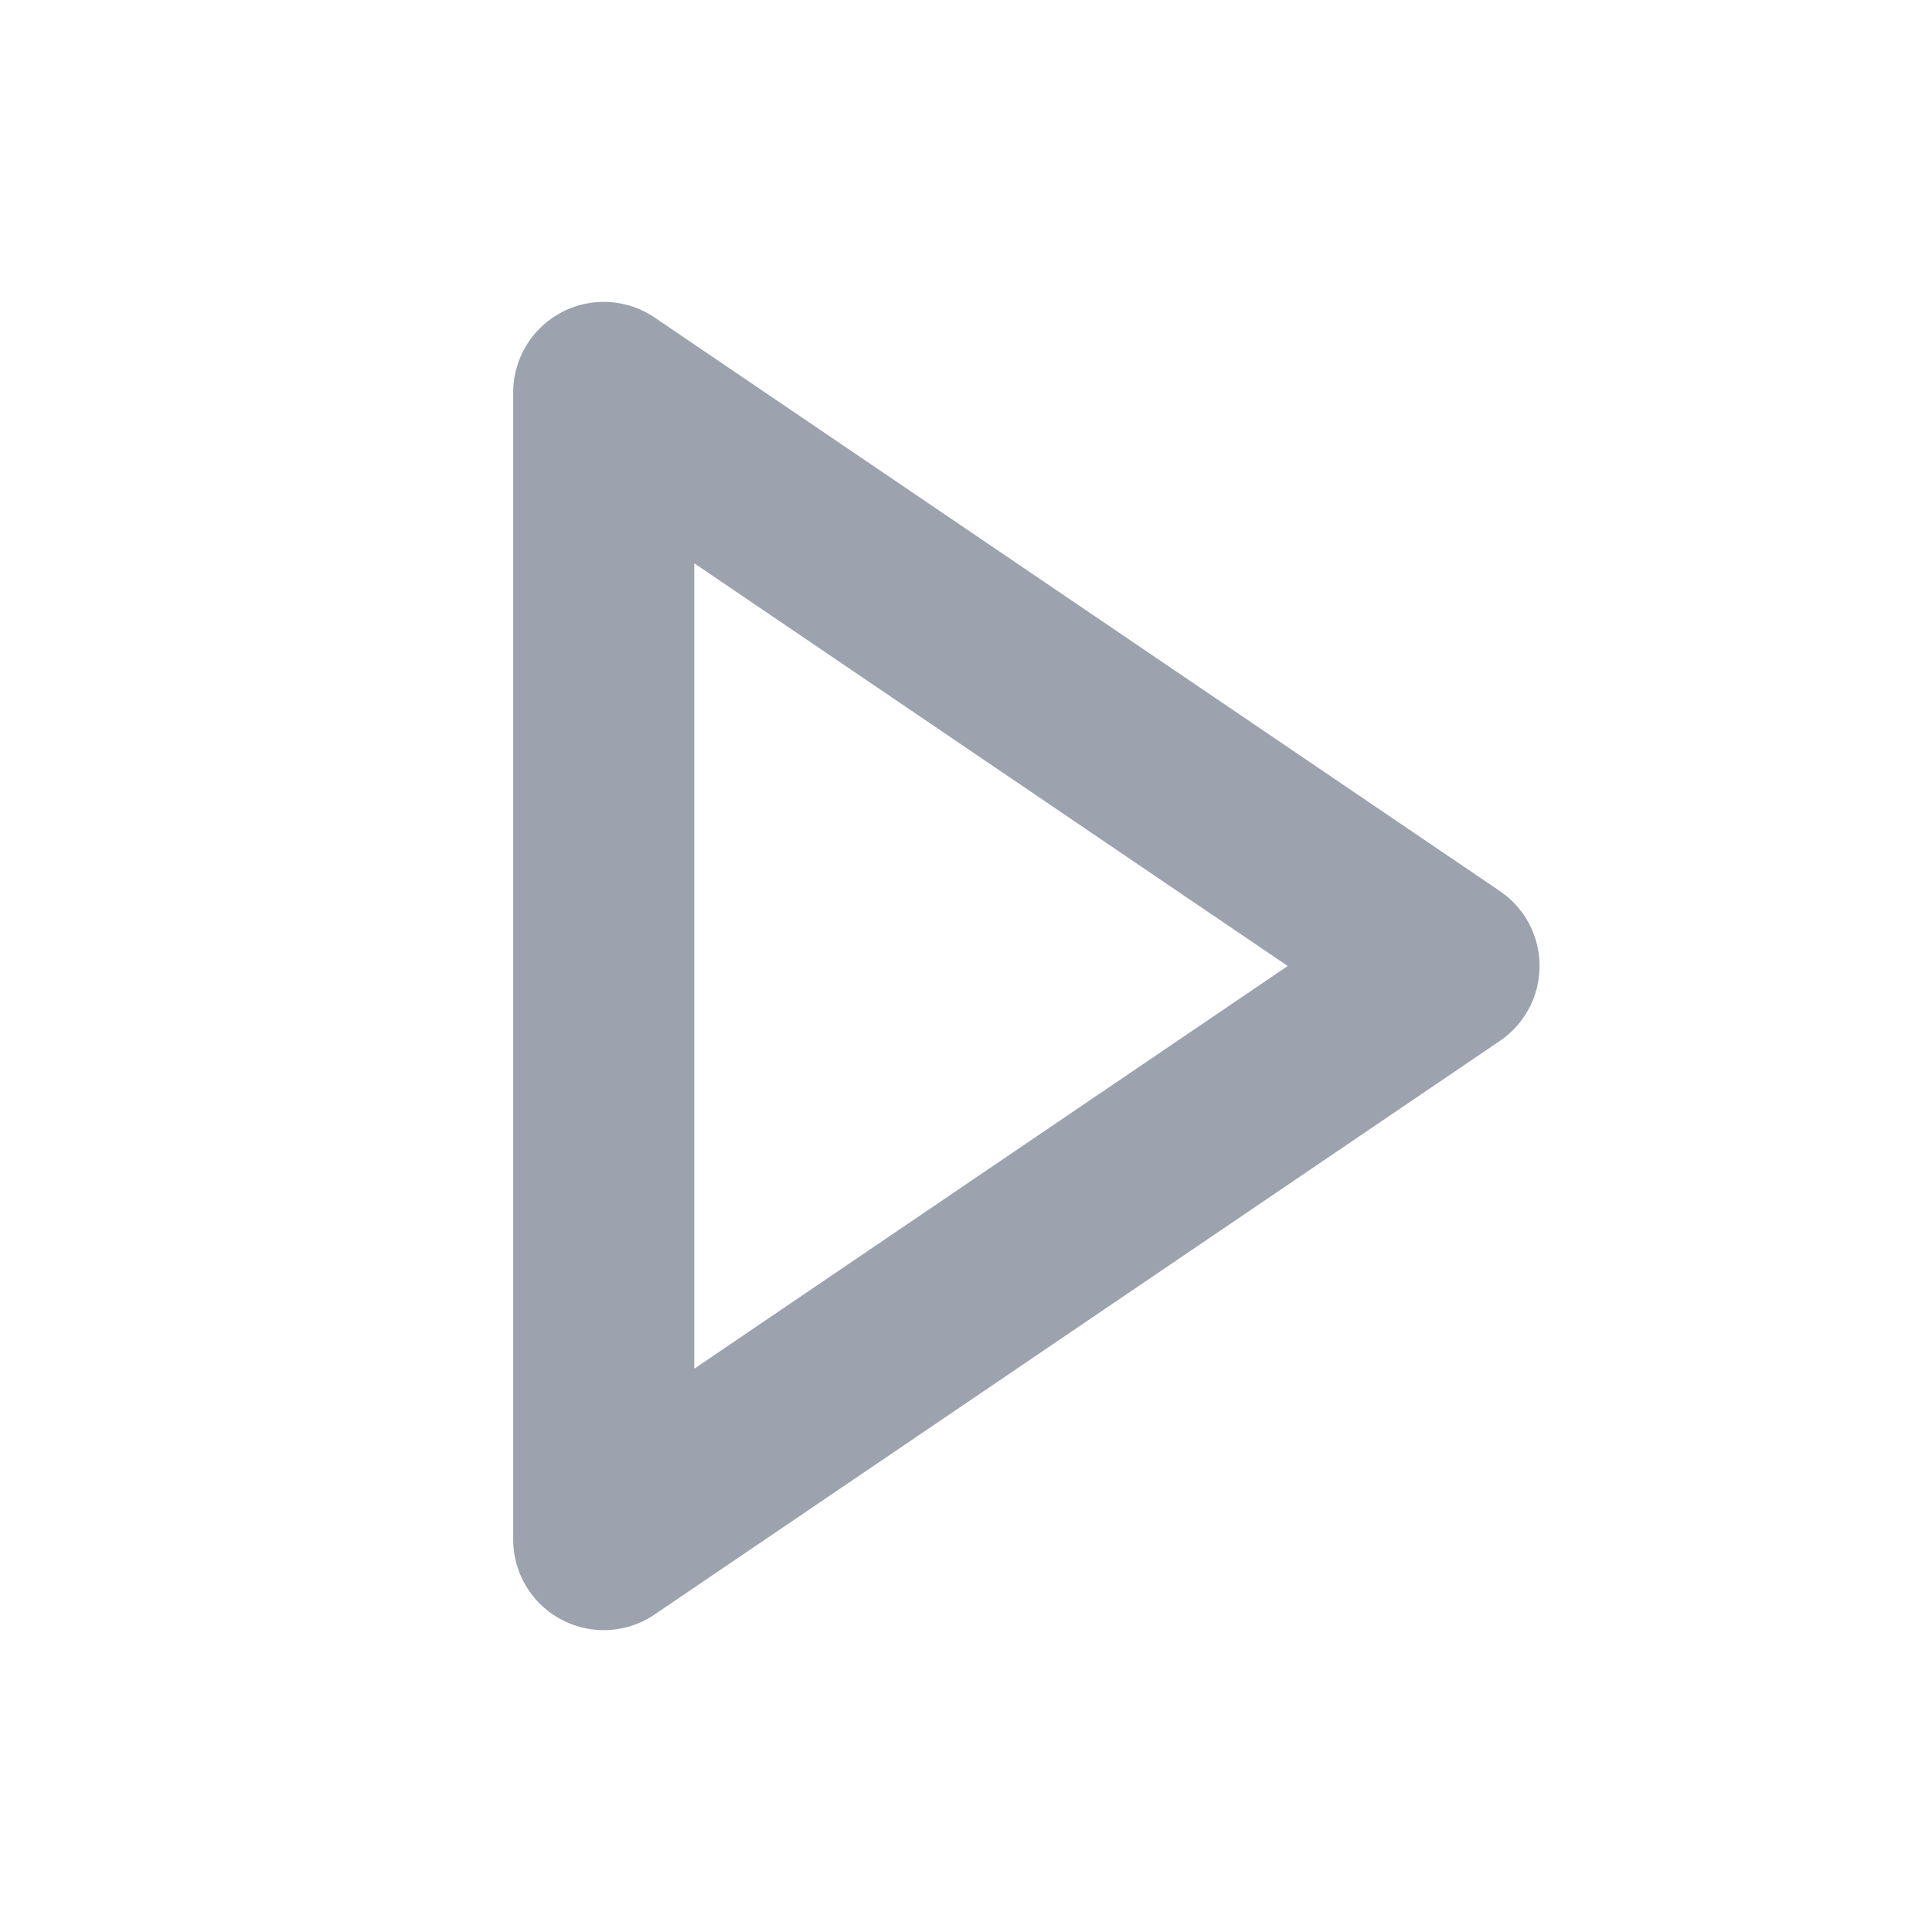
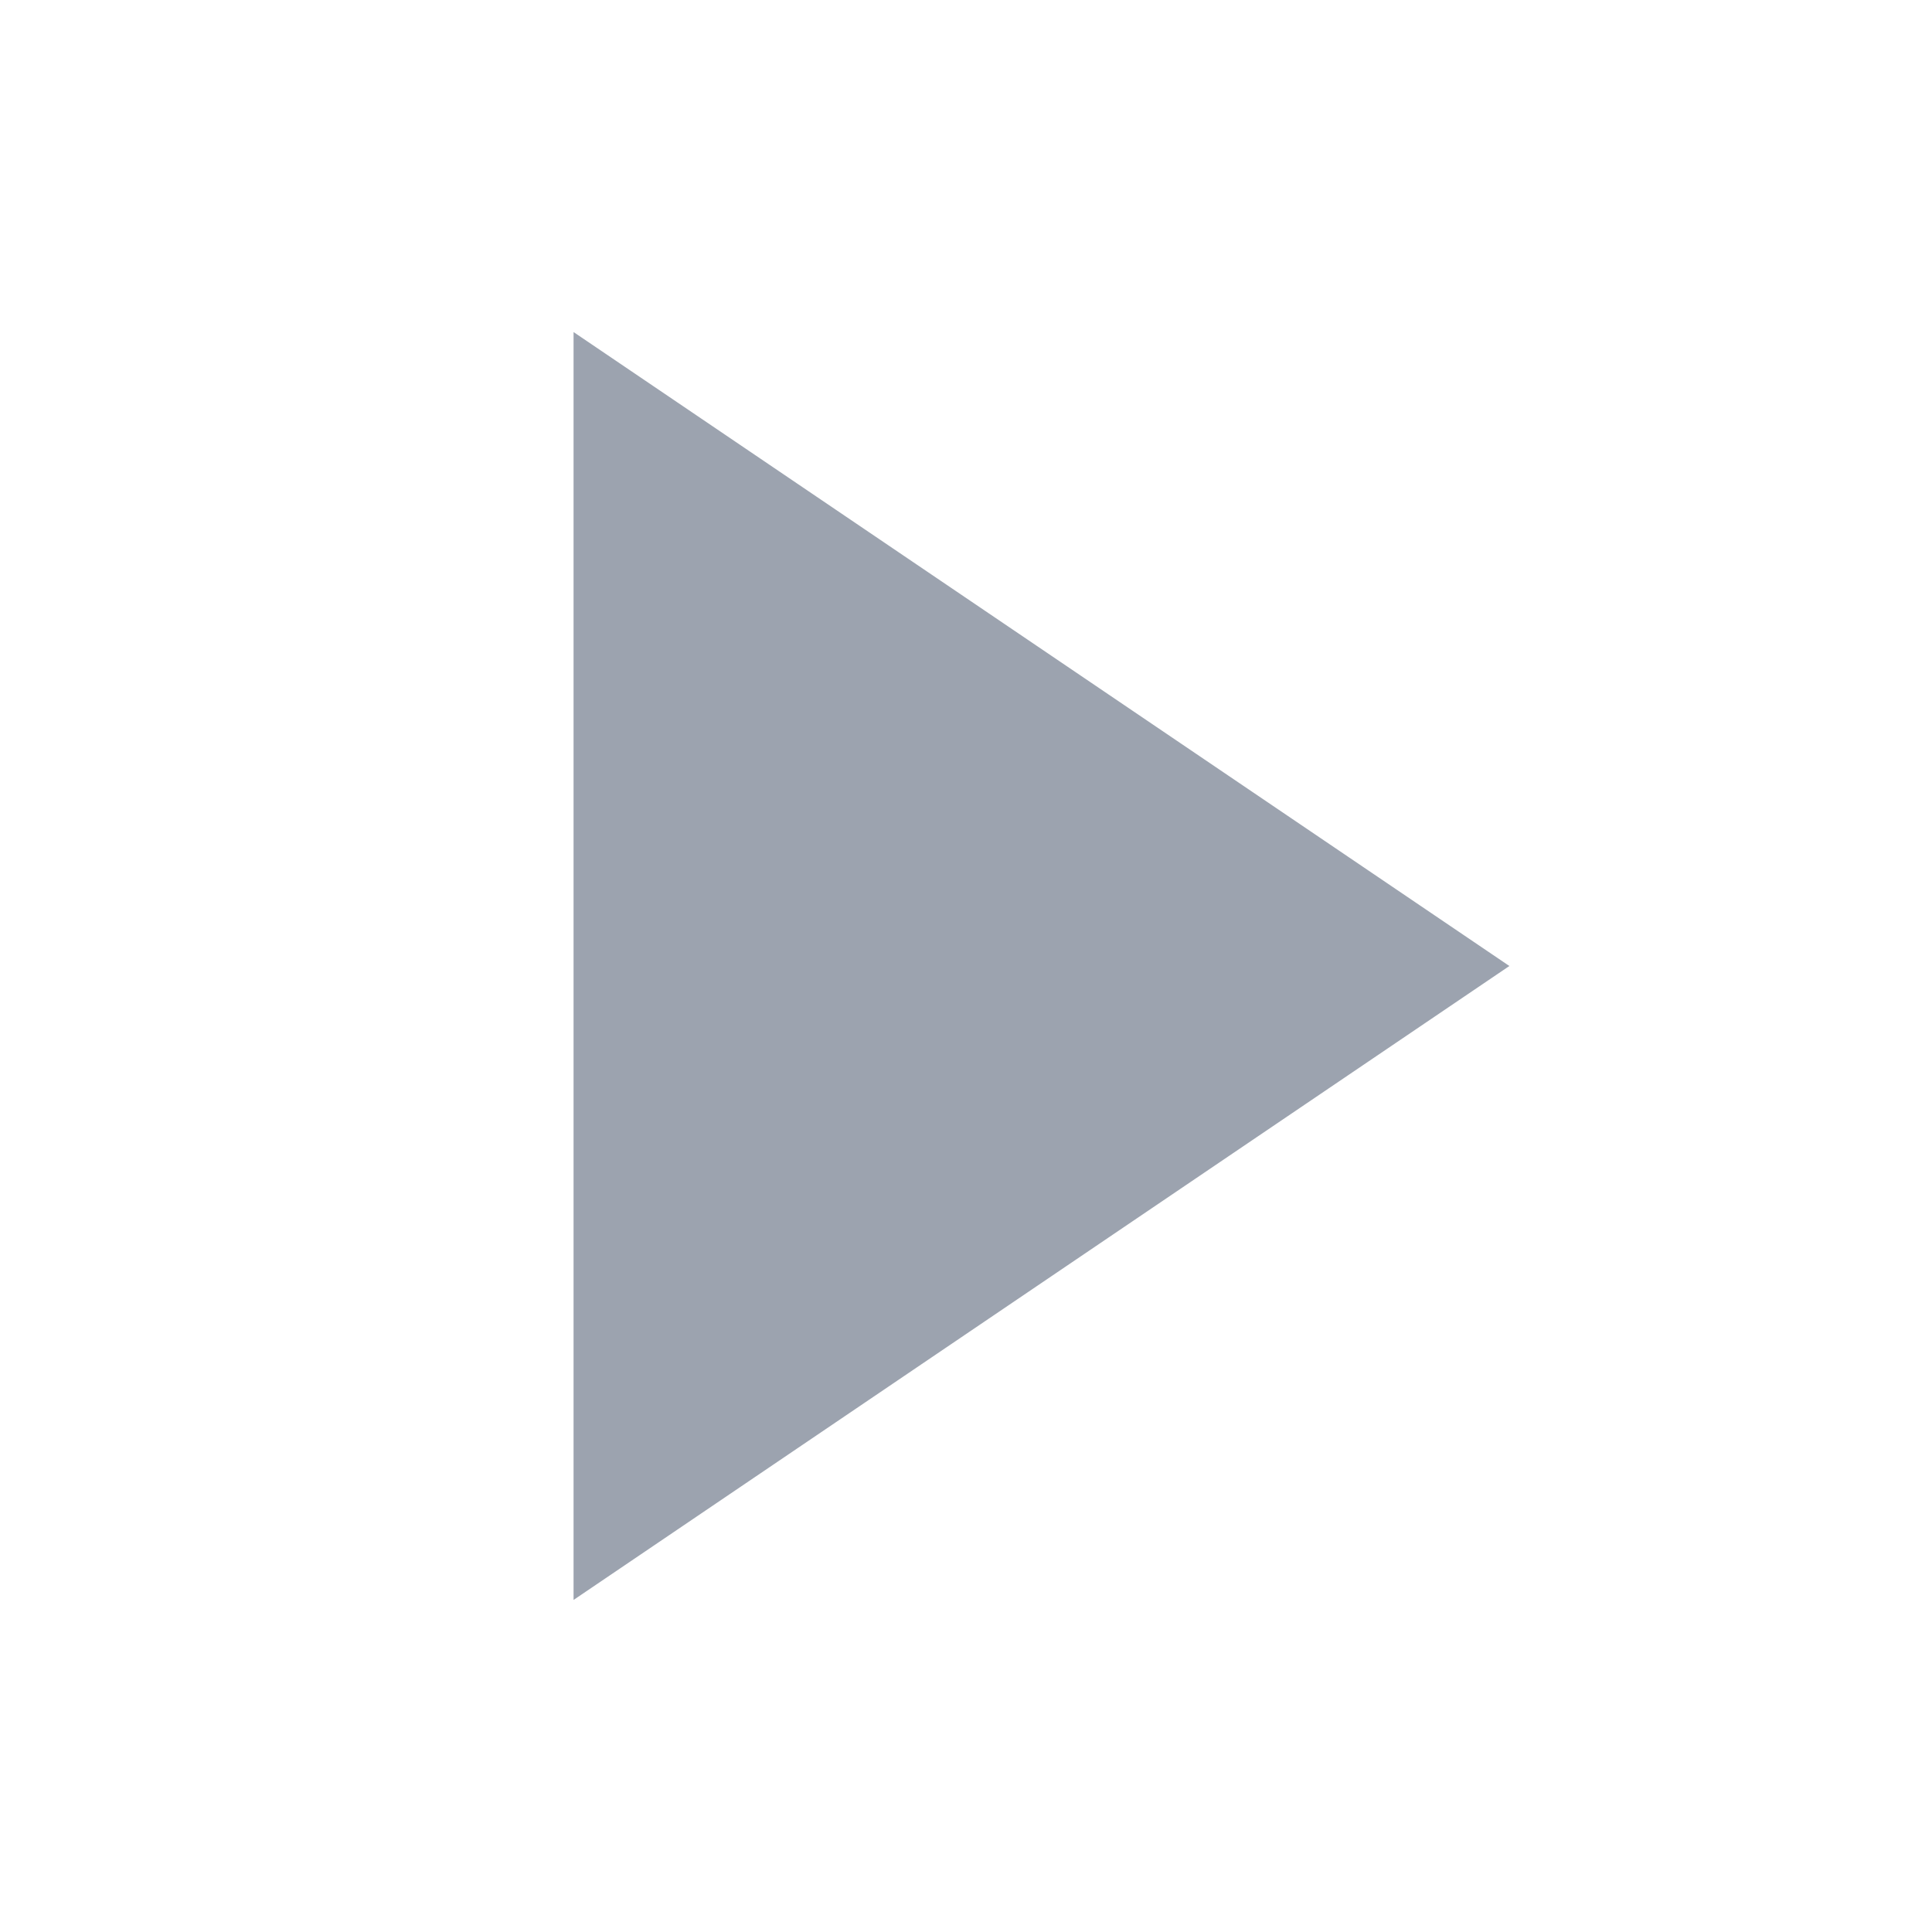
<svg xmlns="http://www.w3.org/2000/svg" preserveAspectRatio="none" overflow="visible" style="display: block;" width="16" height="16" viewBox="0 0 16 16" fill="none">
-   <path d="M5 3.25L12 8L5 12.75V3.25Z" stroke="#9CA3AF" stroke-width="1.5" stroke-linecap="round" stroke-linejoin="round" />
+   <path d="M4.75 2.75L12.5 8L4.75 13.25V2.75Z" fill="#9CA3AF" />
</svg>
